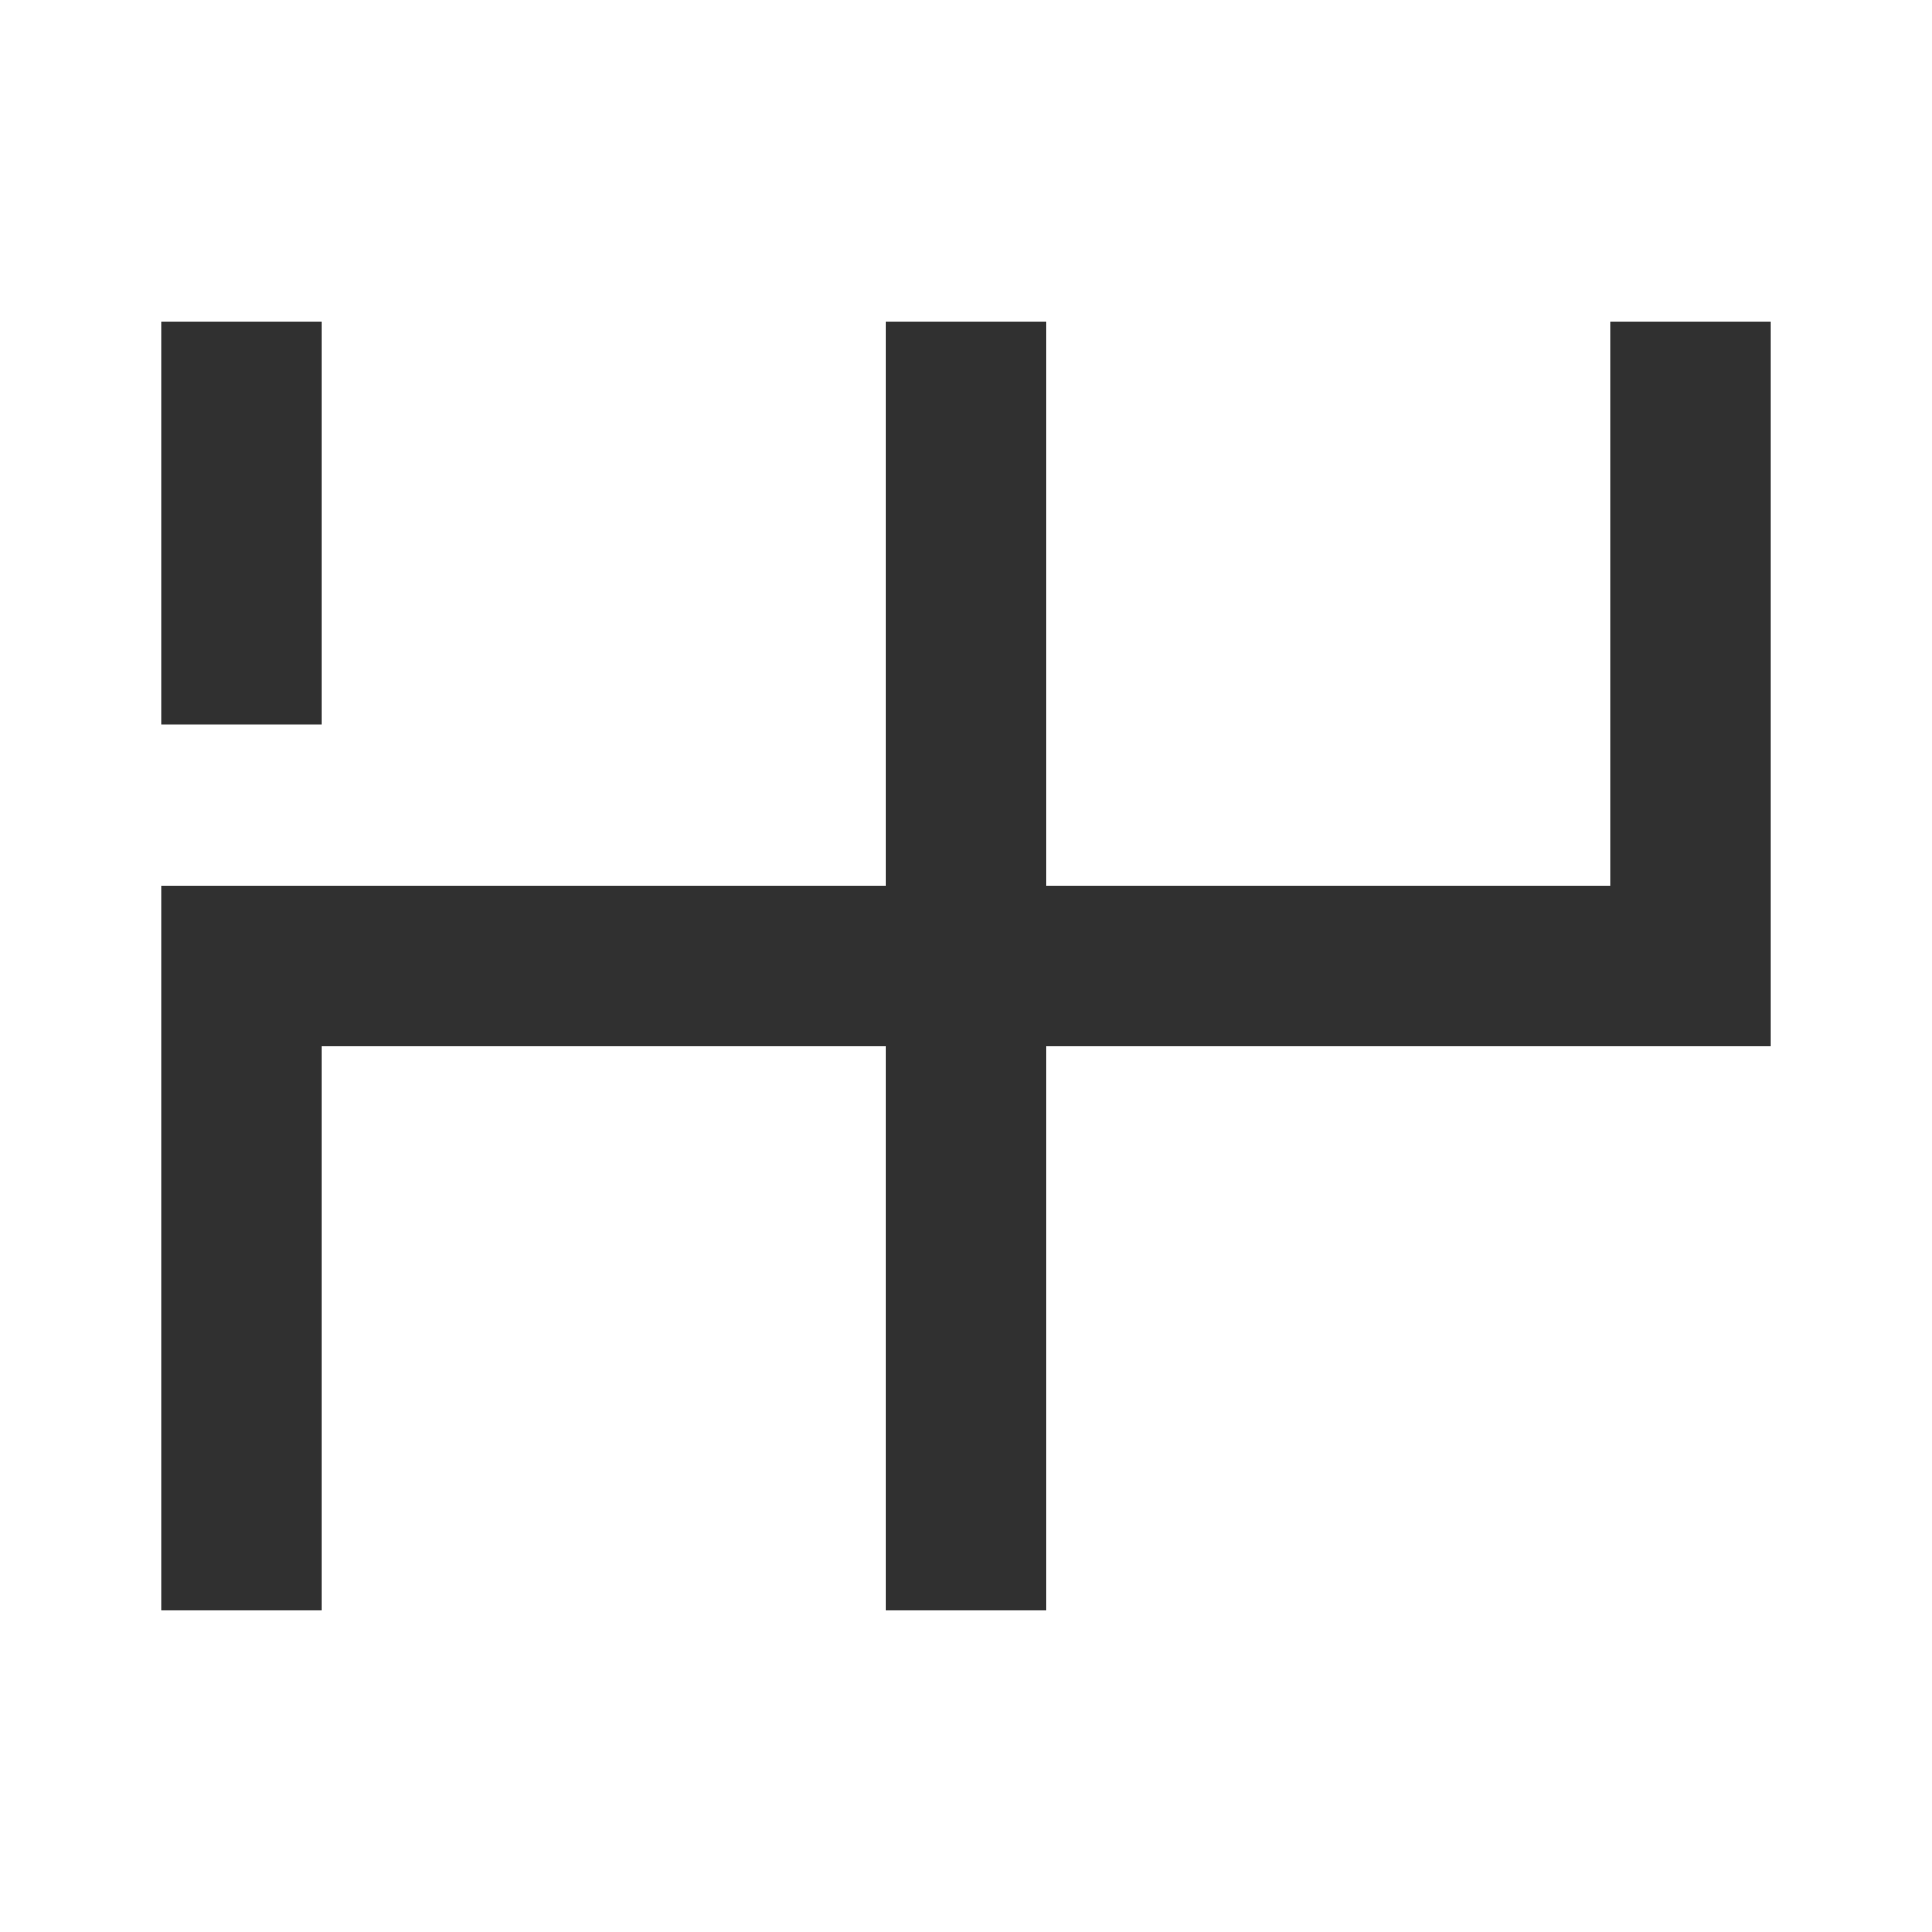
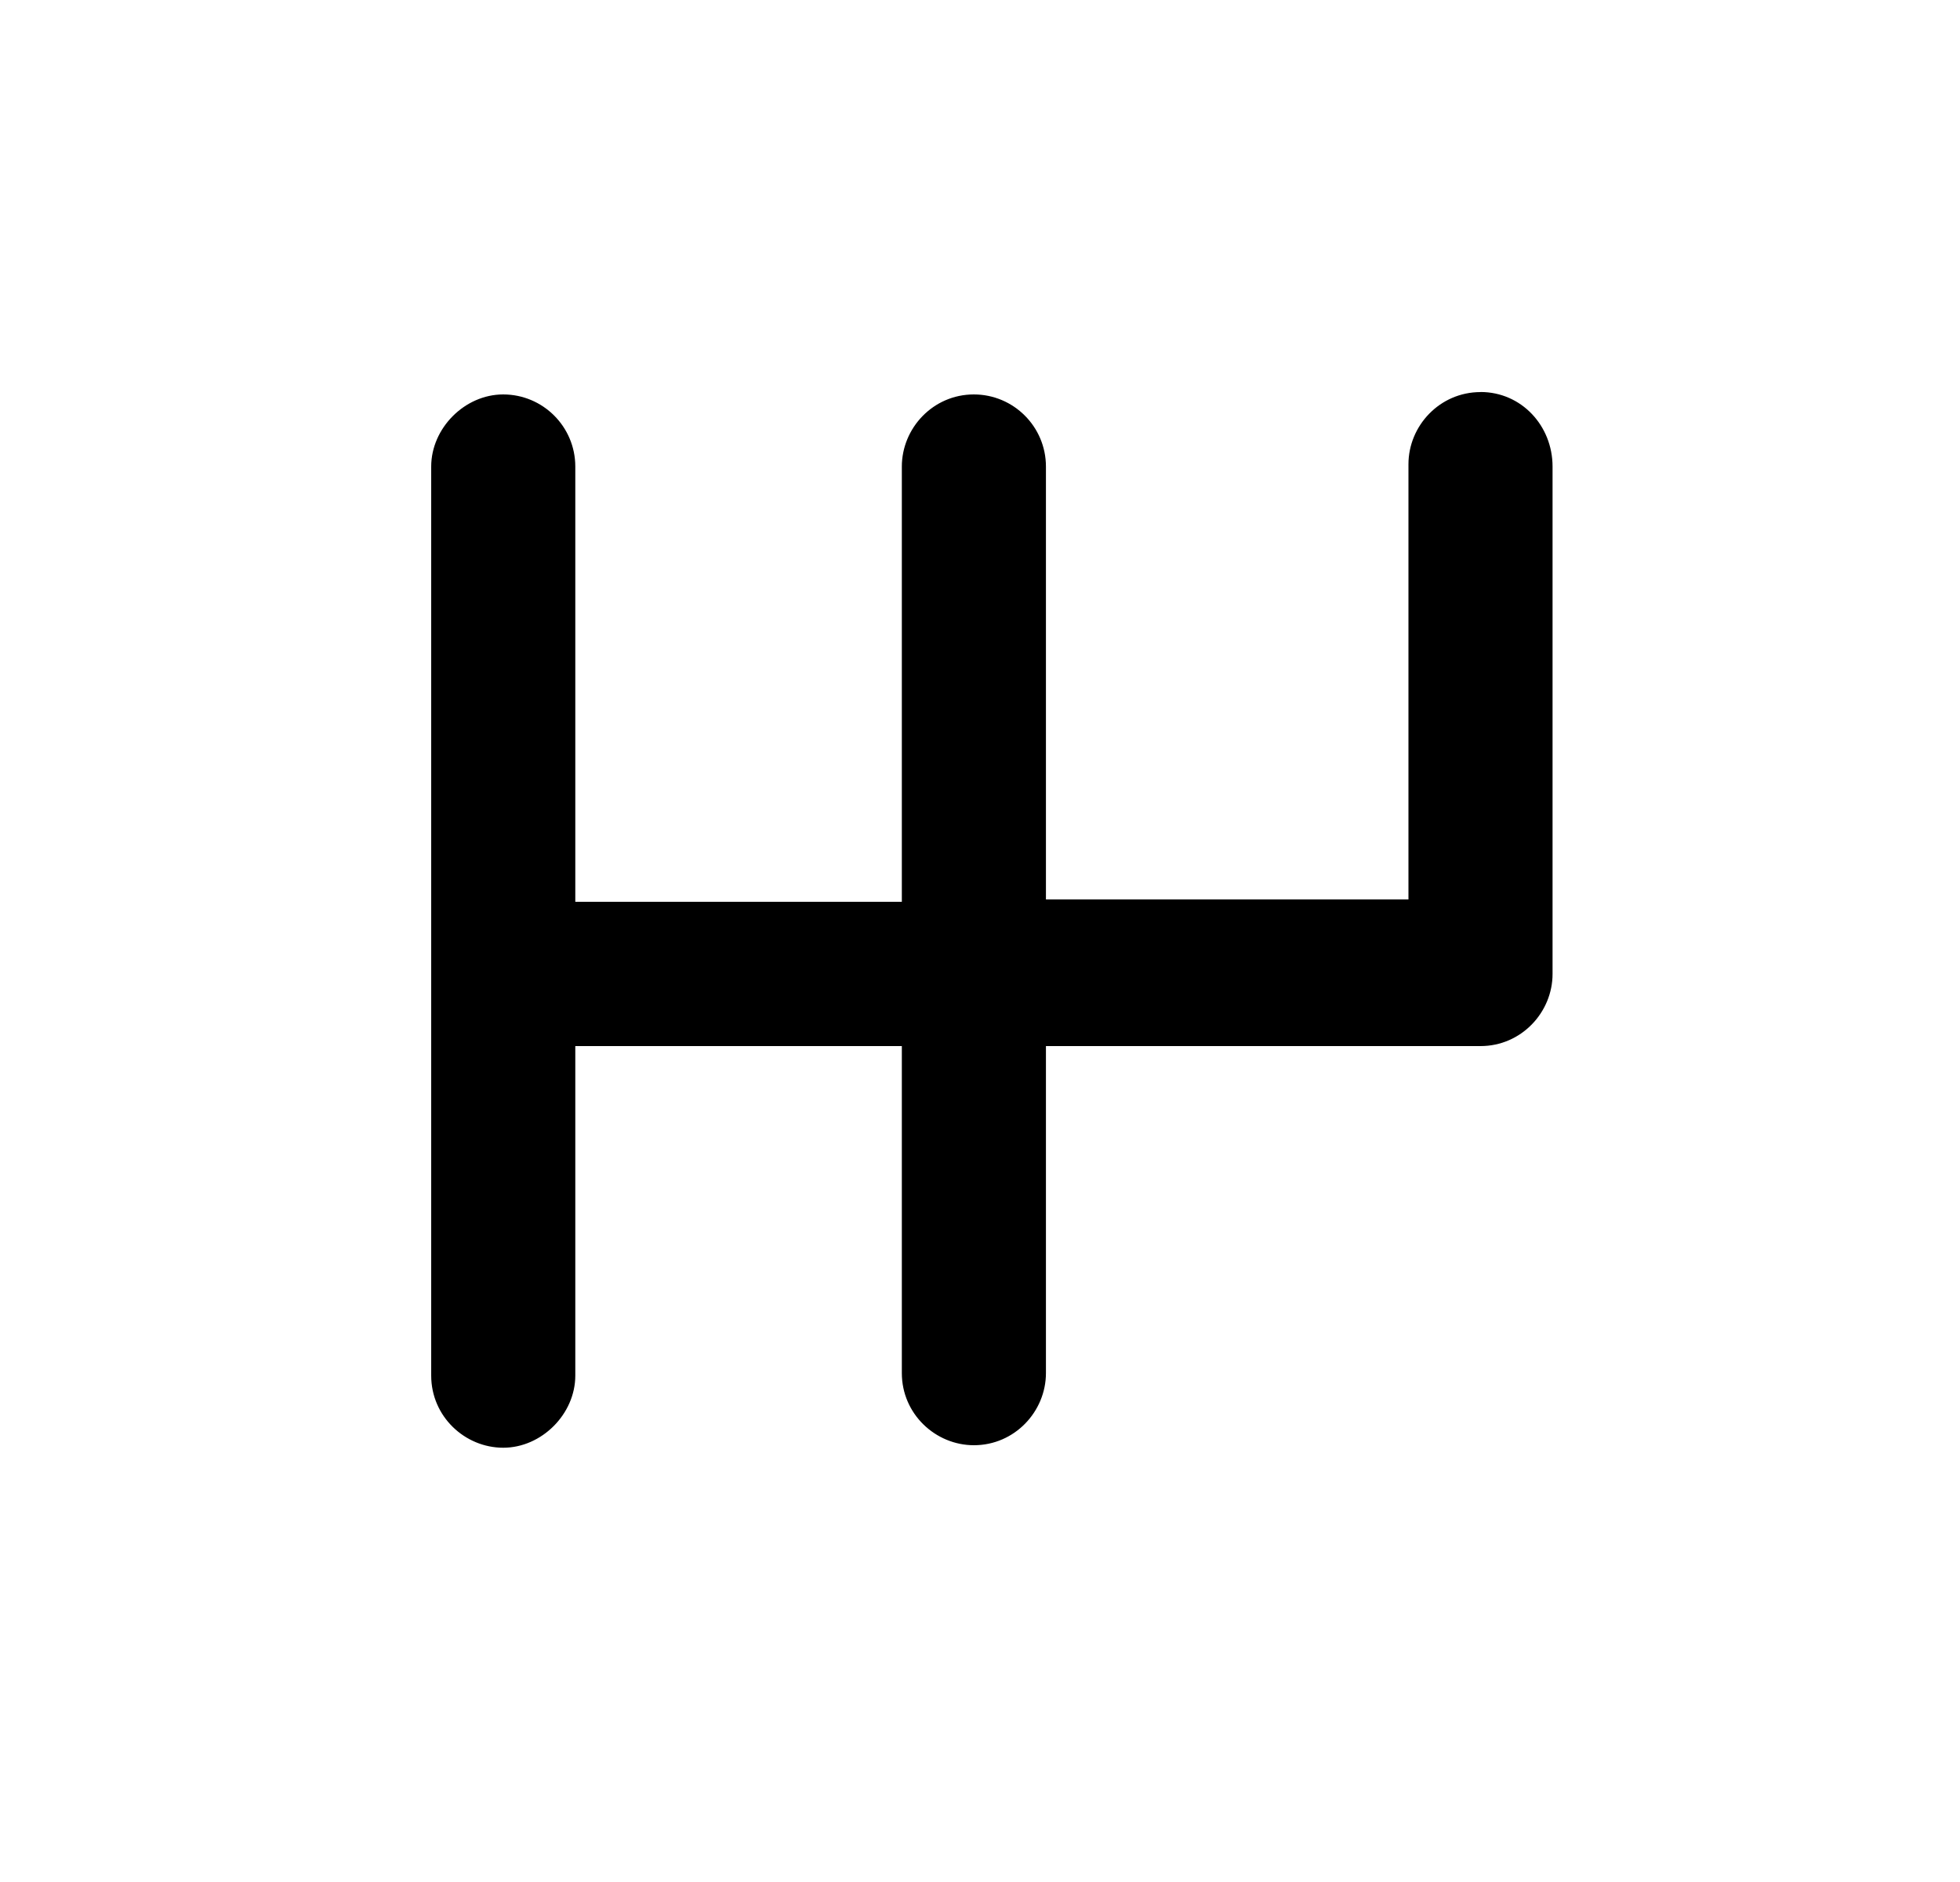
- <svg xmlns="http://www.w3.org/2000/svg" class="Default_svgIcon___F9Lm" data-test-id="ManualIcon" focusable="false" viewBox="0 0 24 24" style="font-size: 24px;" width="24" height="24">
-   <path d="M2 9L2 4H4L4 9H2ZM11 11L11 4H13L13 11L20 11V4L22 4V13L13 13V20H11V13L4 13L4 20H2L2 11L11 11Z" fill="#303030" />
+ <svg xmlns="http://www.w3.org/2000/svg" id="root" fill="none" viewBox="0 0 25 24">
+   <path fill="currentColor" d="M18.884 5c-.52 0-.919.43-.919.92v5.55h-4.624V5.95a.92.92 0 0 0-.92-.92c-.52 0-.918.43-.918.92v5.55H7.338V5.95a.92.92 0 0 0-.92-.92c-.49 0-.918.43-.918.92v11.592c0 .521.429.92.919.92s.919-.43.919-.92V13.34h4.165v4.17c0 .521.429.92.919.92.52 0 .919-.43.919-.92v-4.17h5.543c.52 0 .919-.43.919-.92V5.95c0-.522-.398-.951-.919-.951Z" />
</svg>
